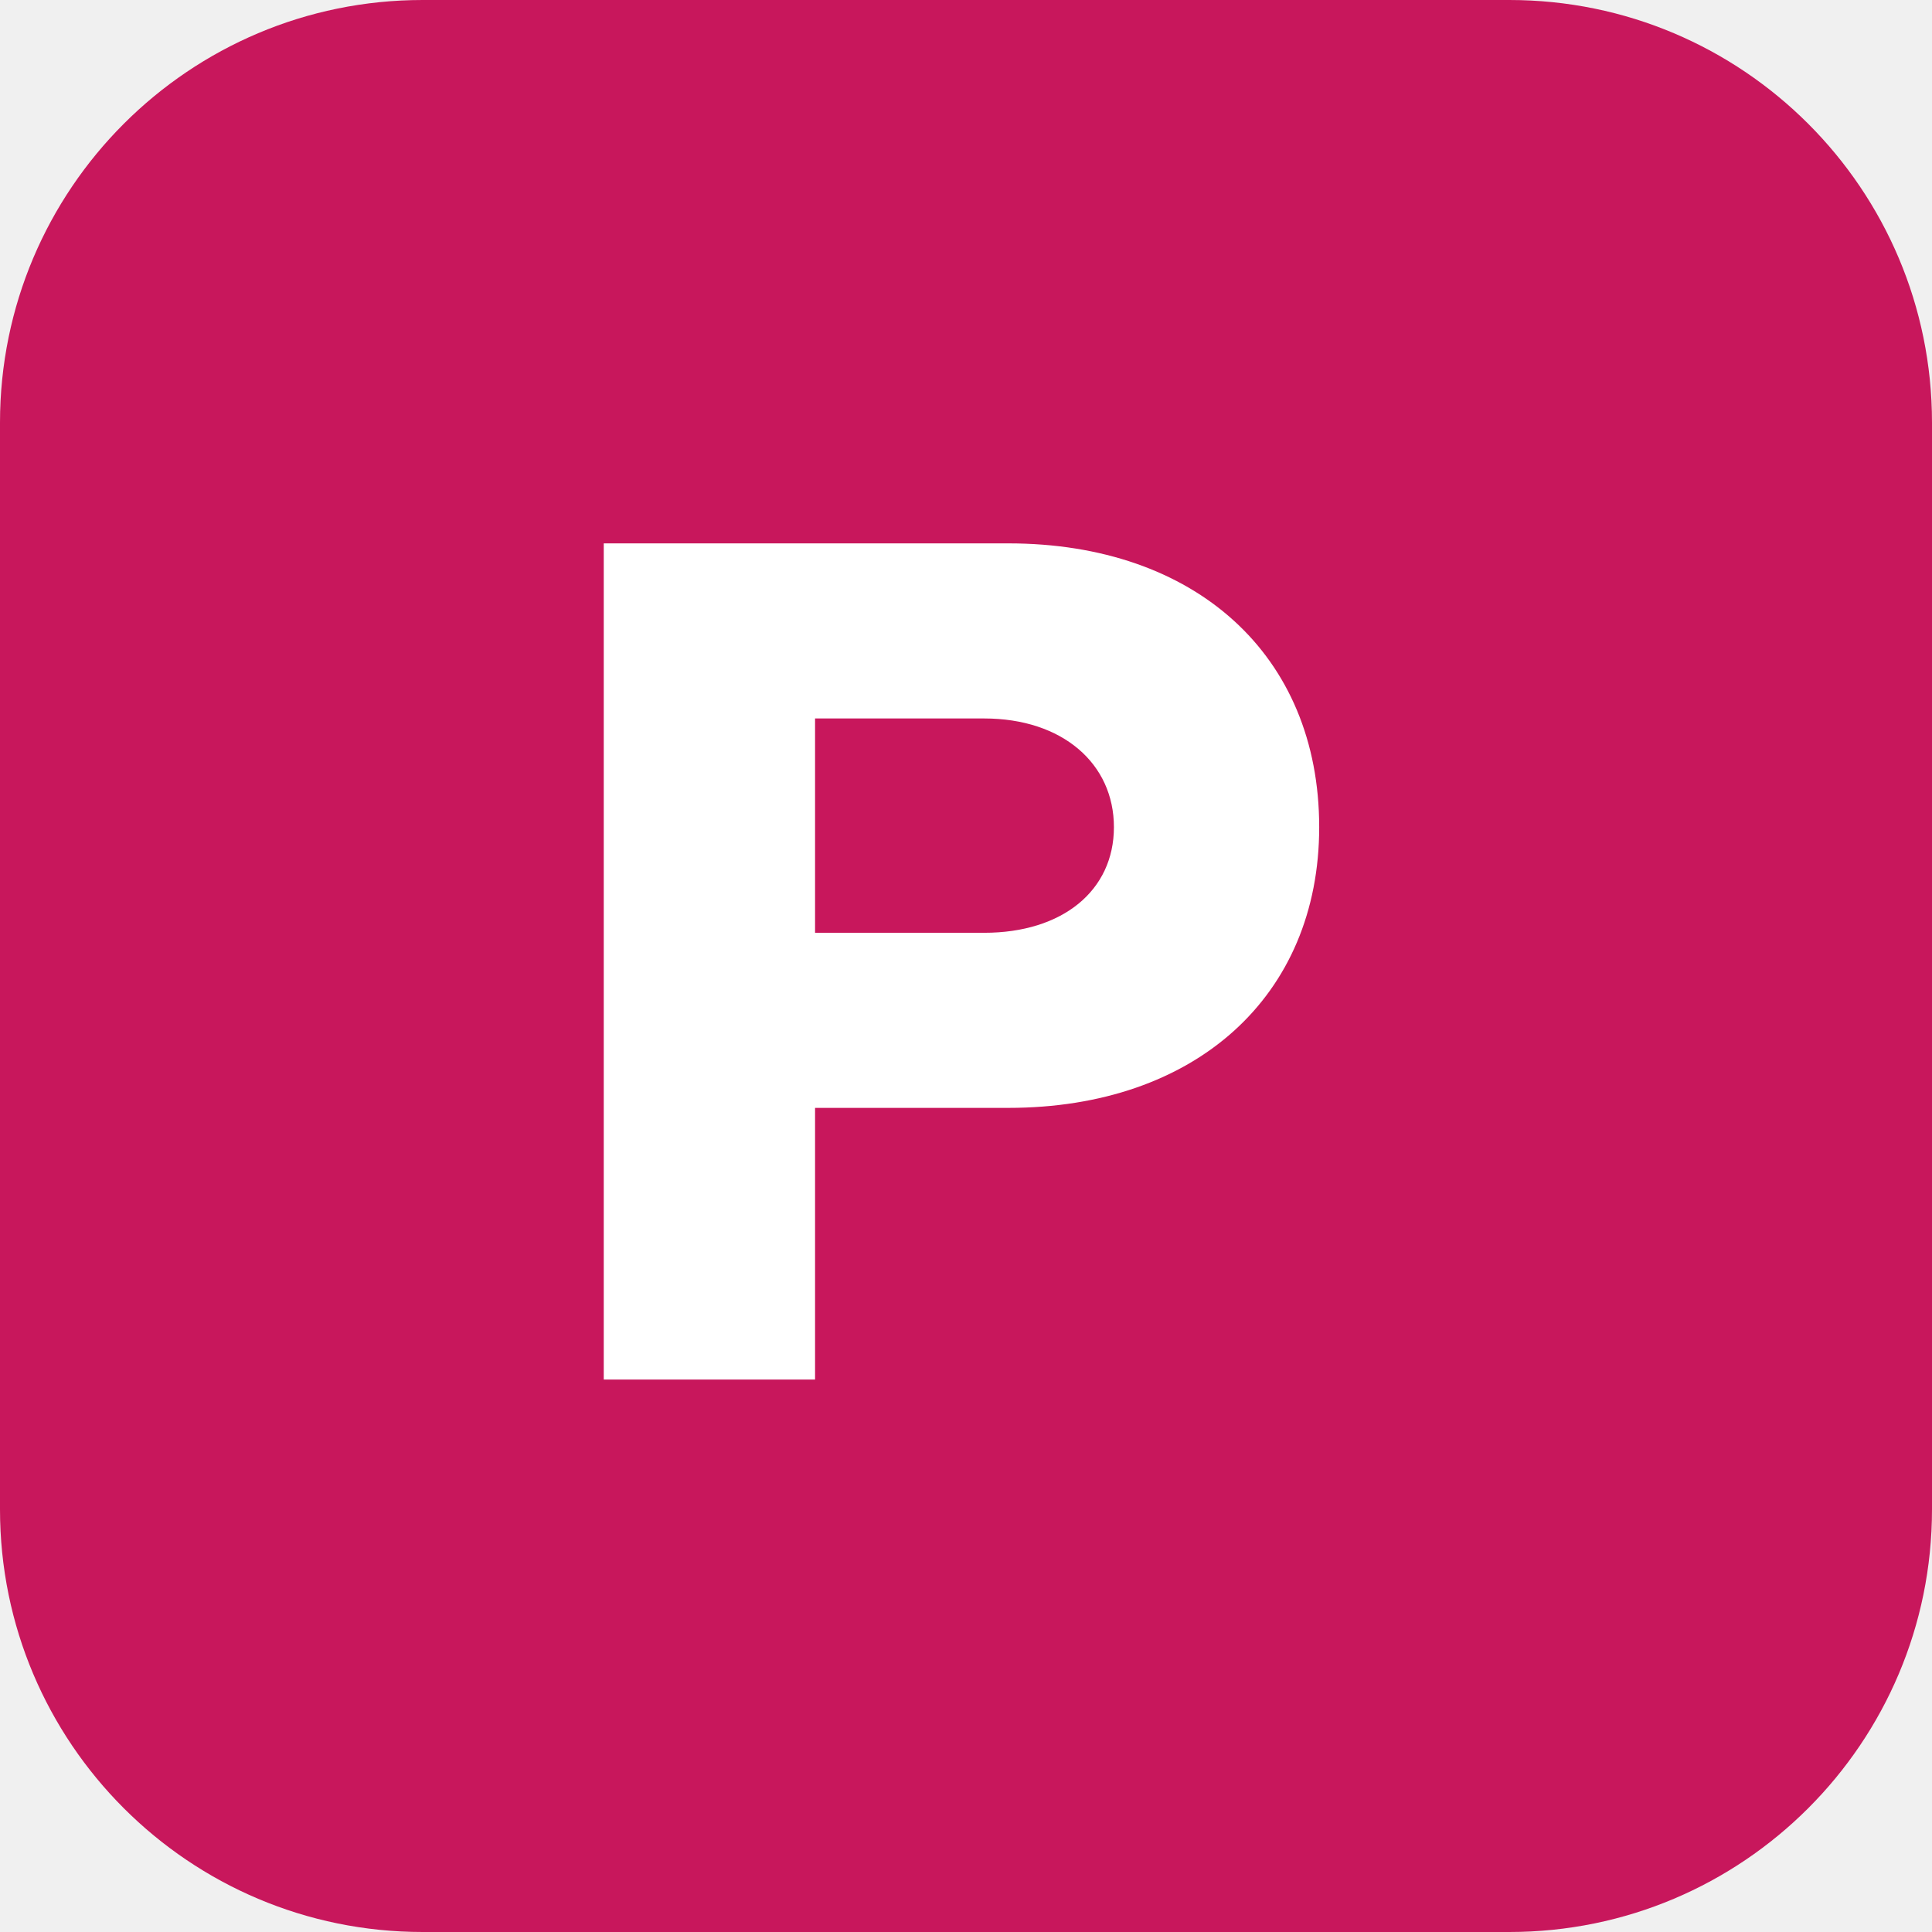
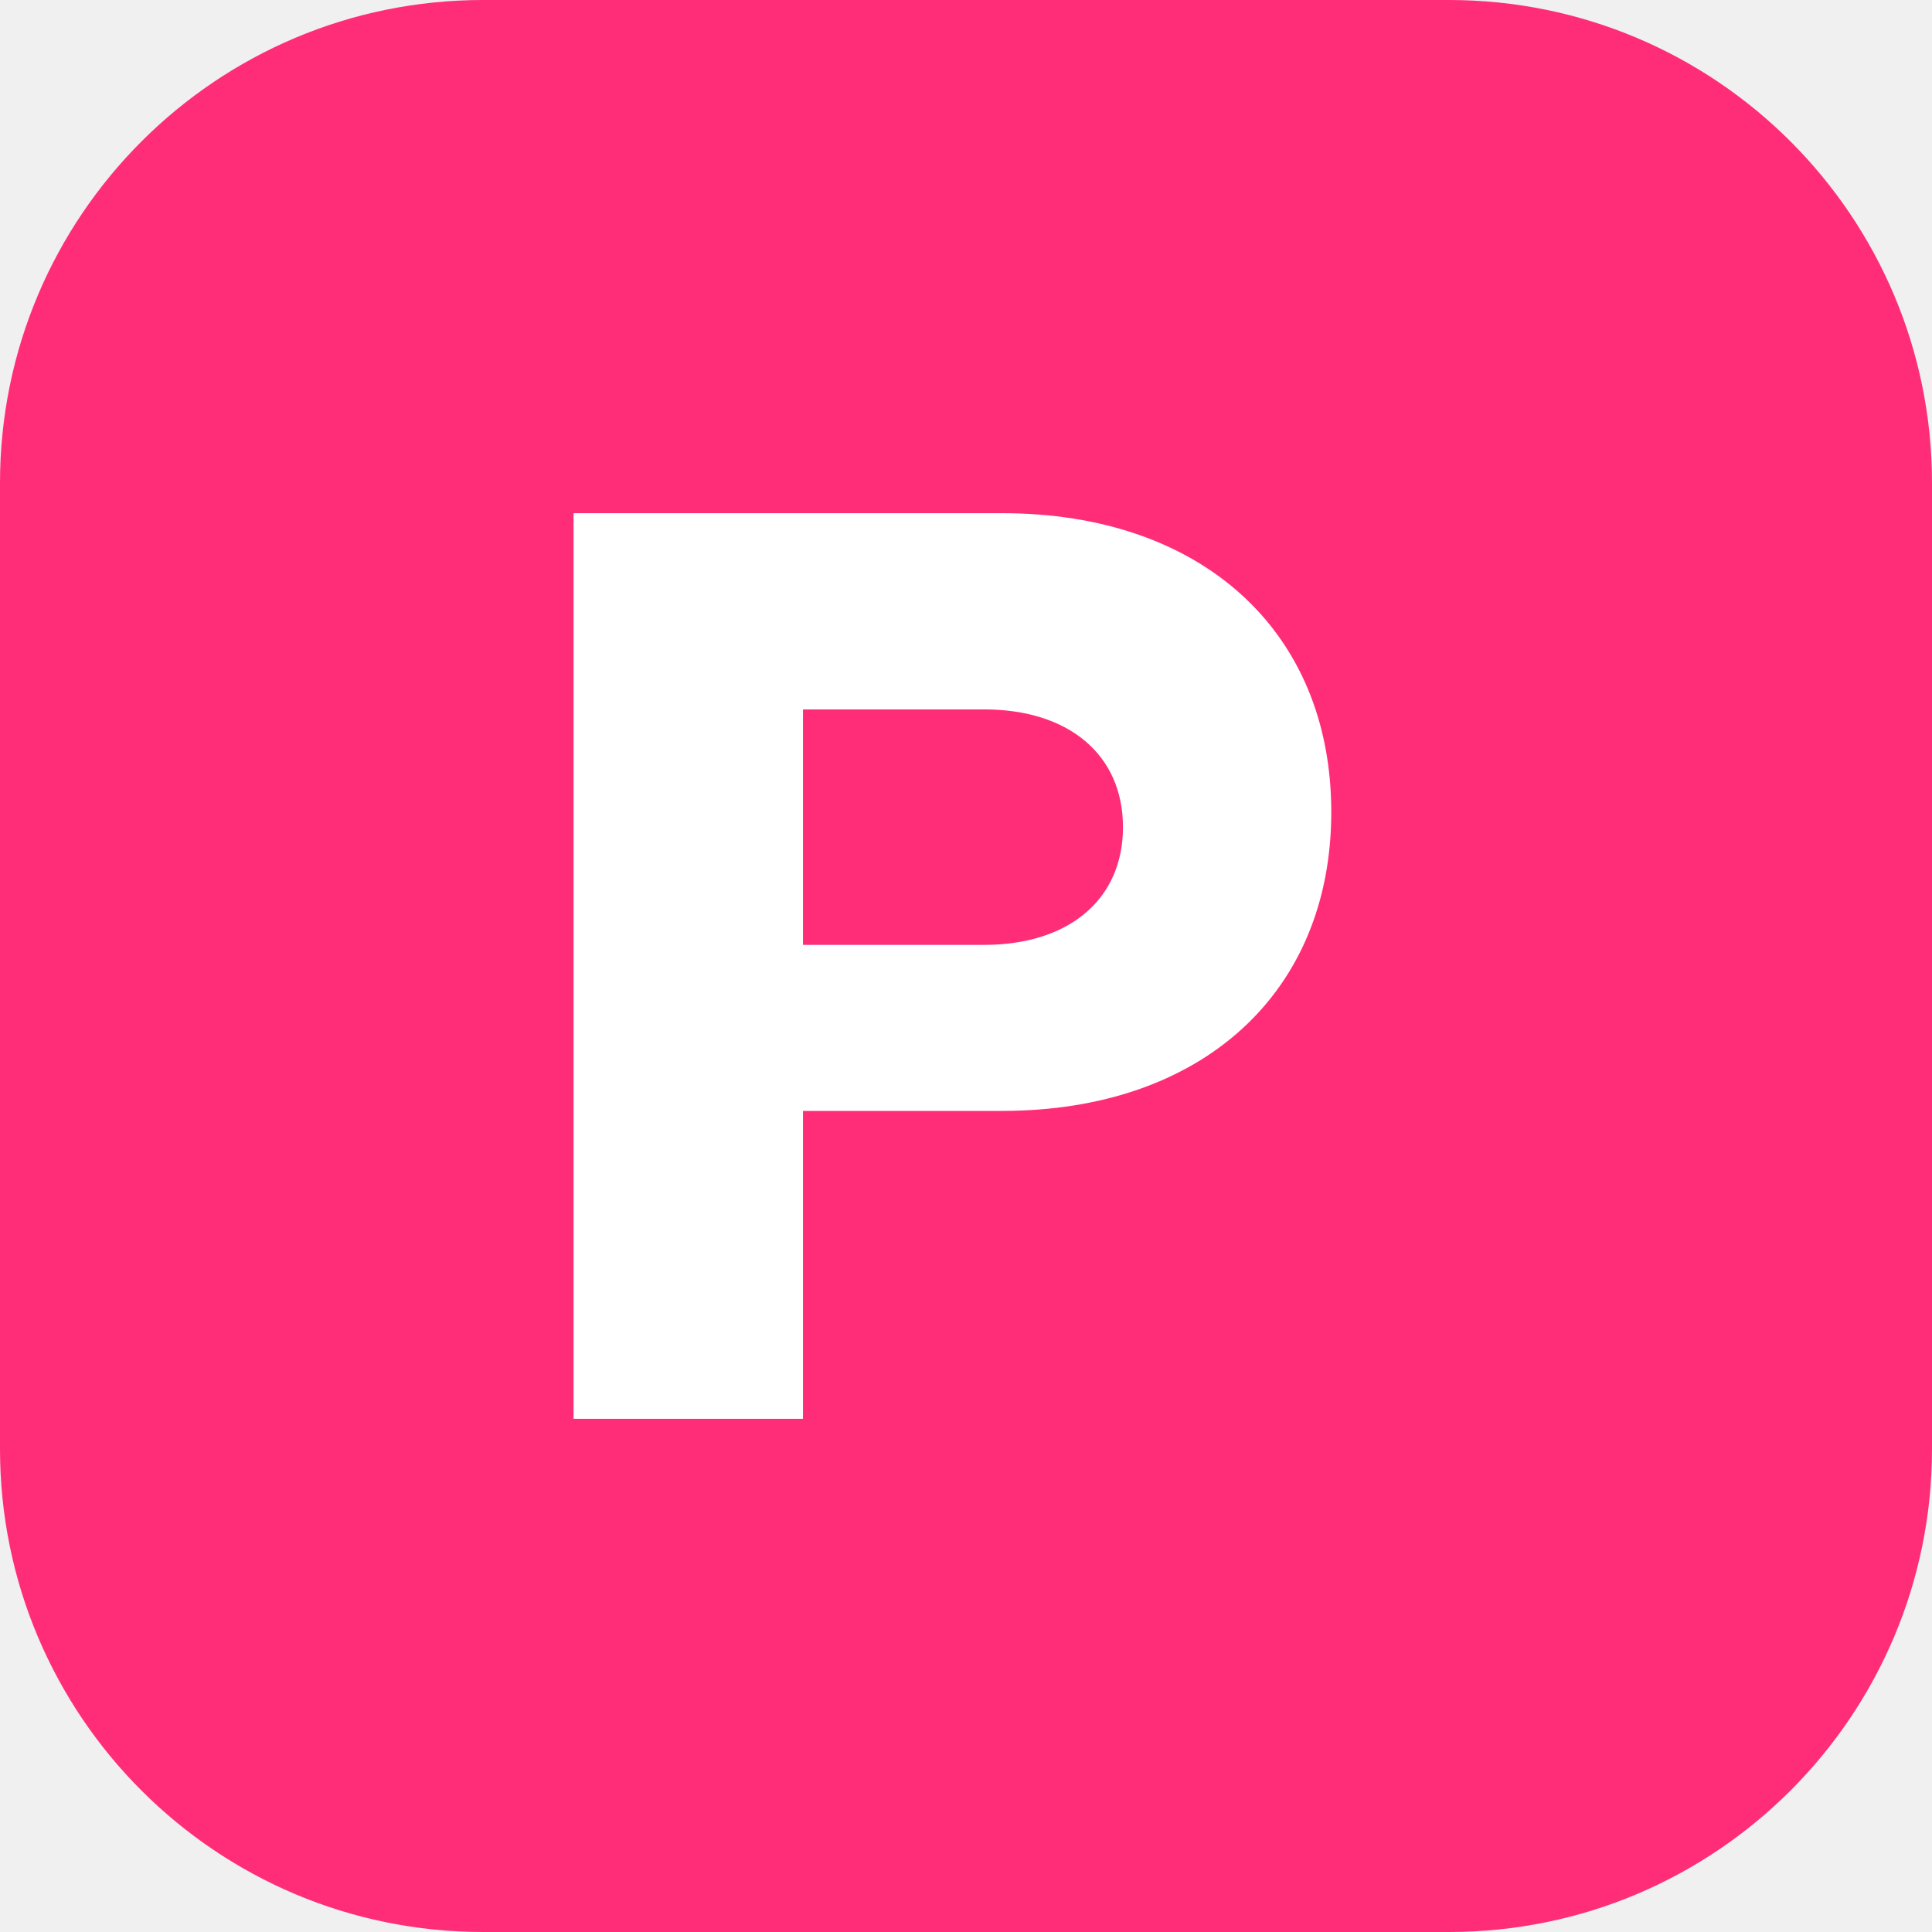
<svg xmlns="http://www.w3.org/2000/svg" viewBox="0 0 64 64" role="img" aria-label="El Paywall">
-   <rect width="64" height="64" rx="14" fill="#c8175c" />
-   <path d="M20 46V18h13.4c6.2 0 10.3 3.7 10.3 9.4 0 5.6-4.1 9.3-10.3 9.3H27v9H20zm7-15.1h5.6c2.6 0 4.3-1.4 4.3-3.5s-1.7-3.6-4.3-3.6H27v7.1z" fill="#fff" />
+   <rect width="64" height="64" rx="16" fill="#ff2d78" />
+   <path d="M19 47V17h14.2c6.6 0 10.9 3.9 10.9 9.9 0 6-4.3 9.9-10.9 9.9H26.6V47H19zm7.6-15.7h6c2.8 0 4.6-1.5 4.6-3.9s-1.8-3.9-4.6-3.9h-6v7.8z" fill="#fff" />
</svg>
